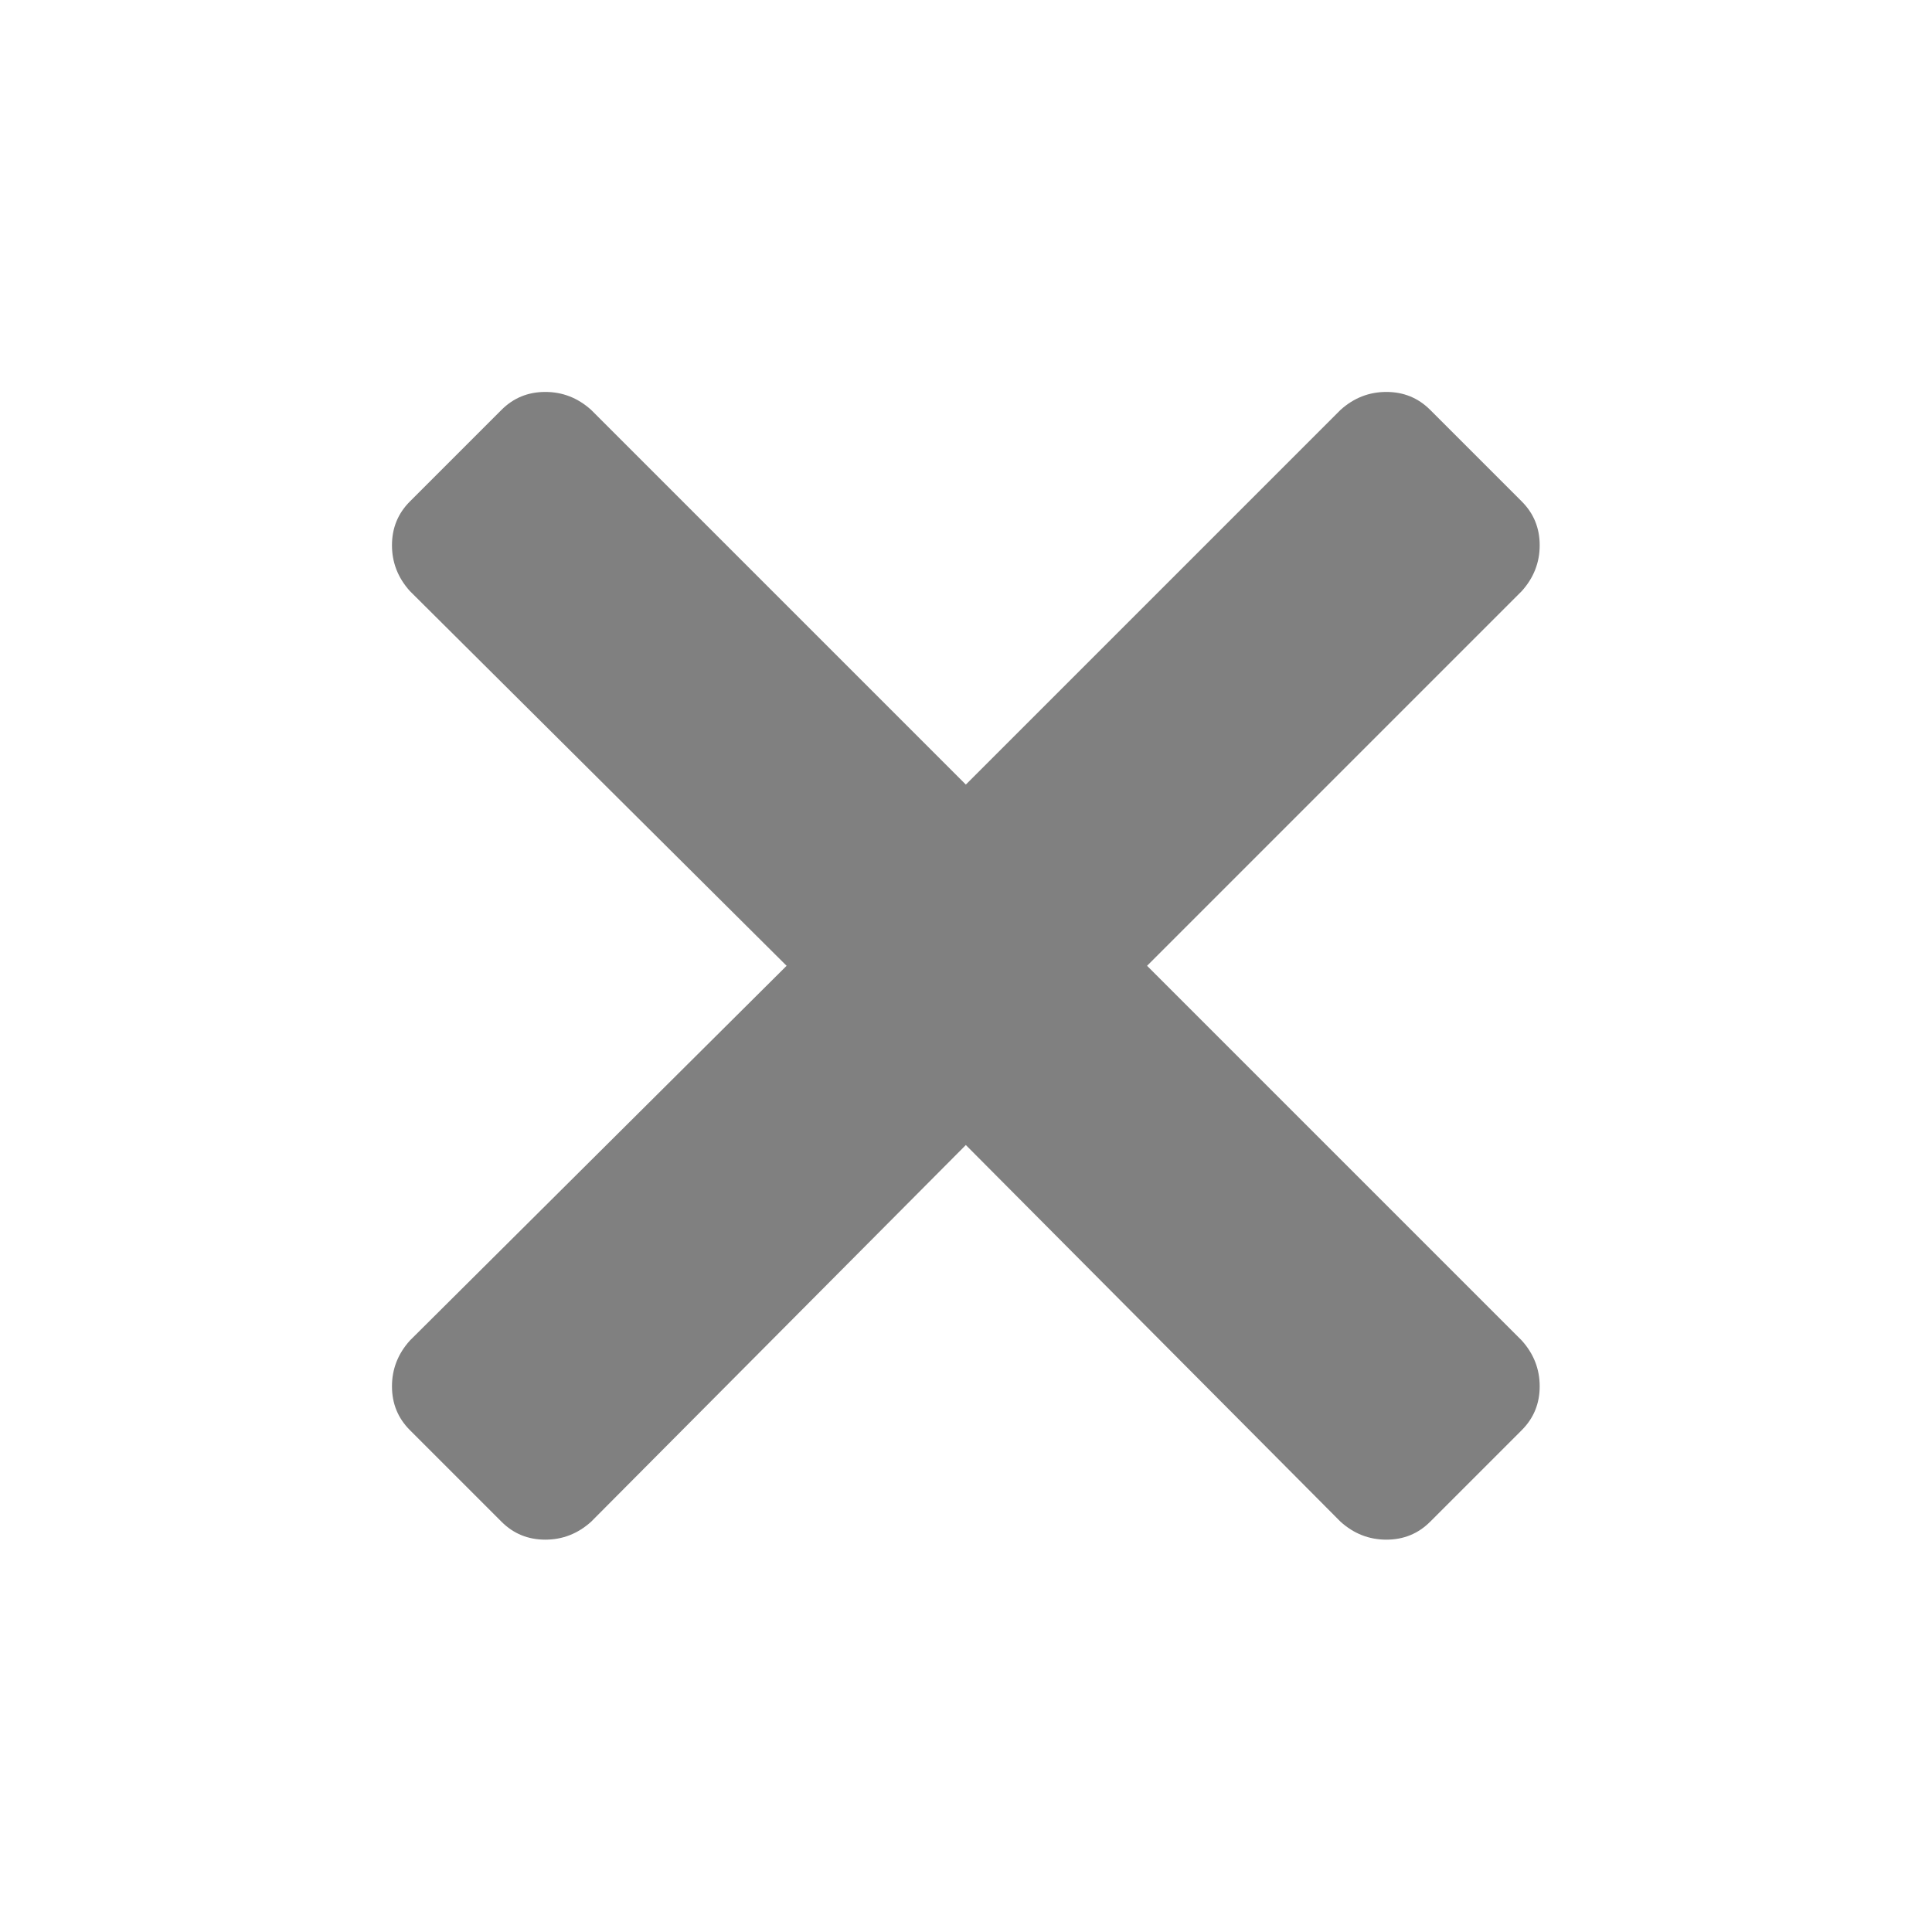
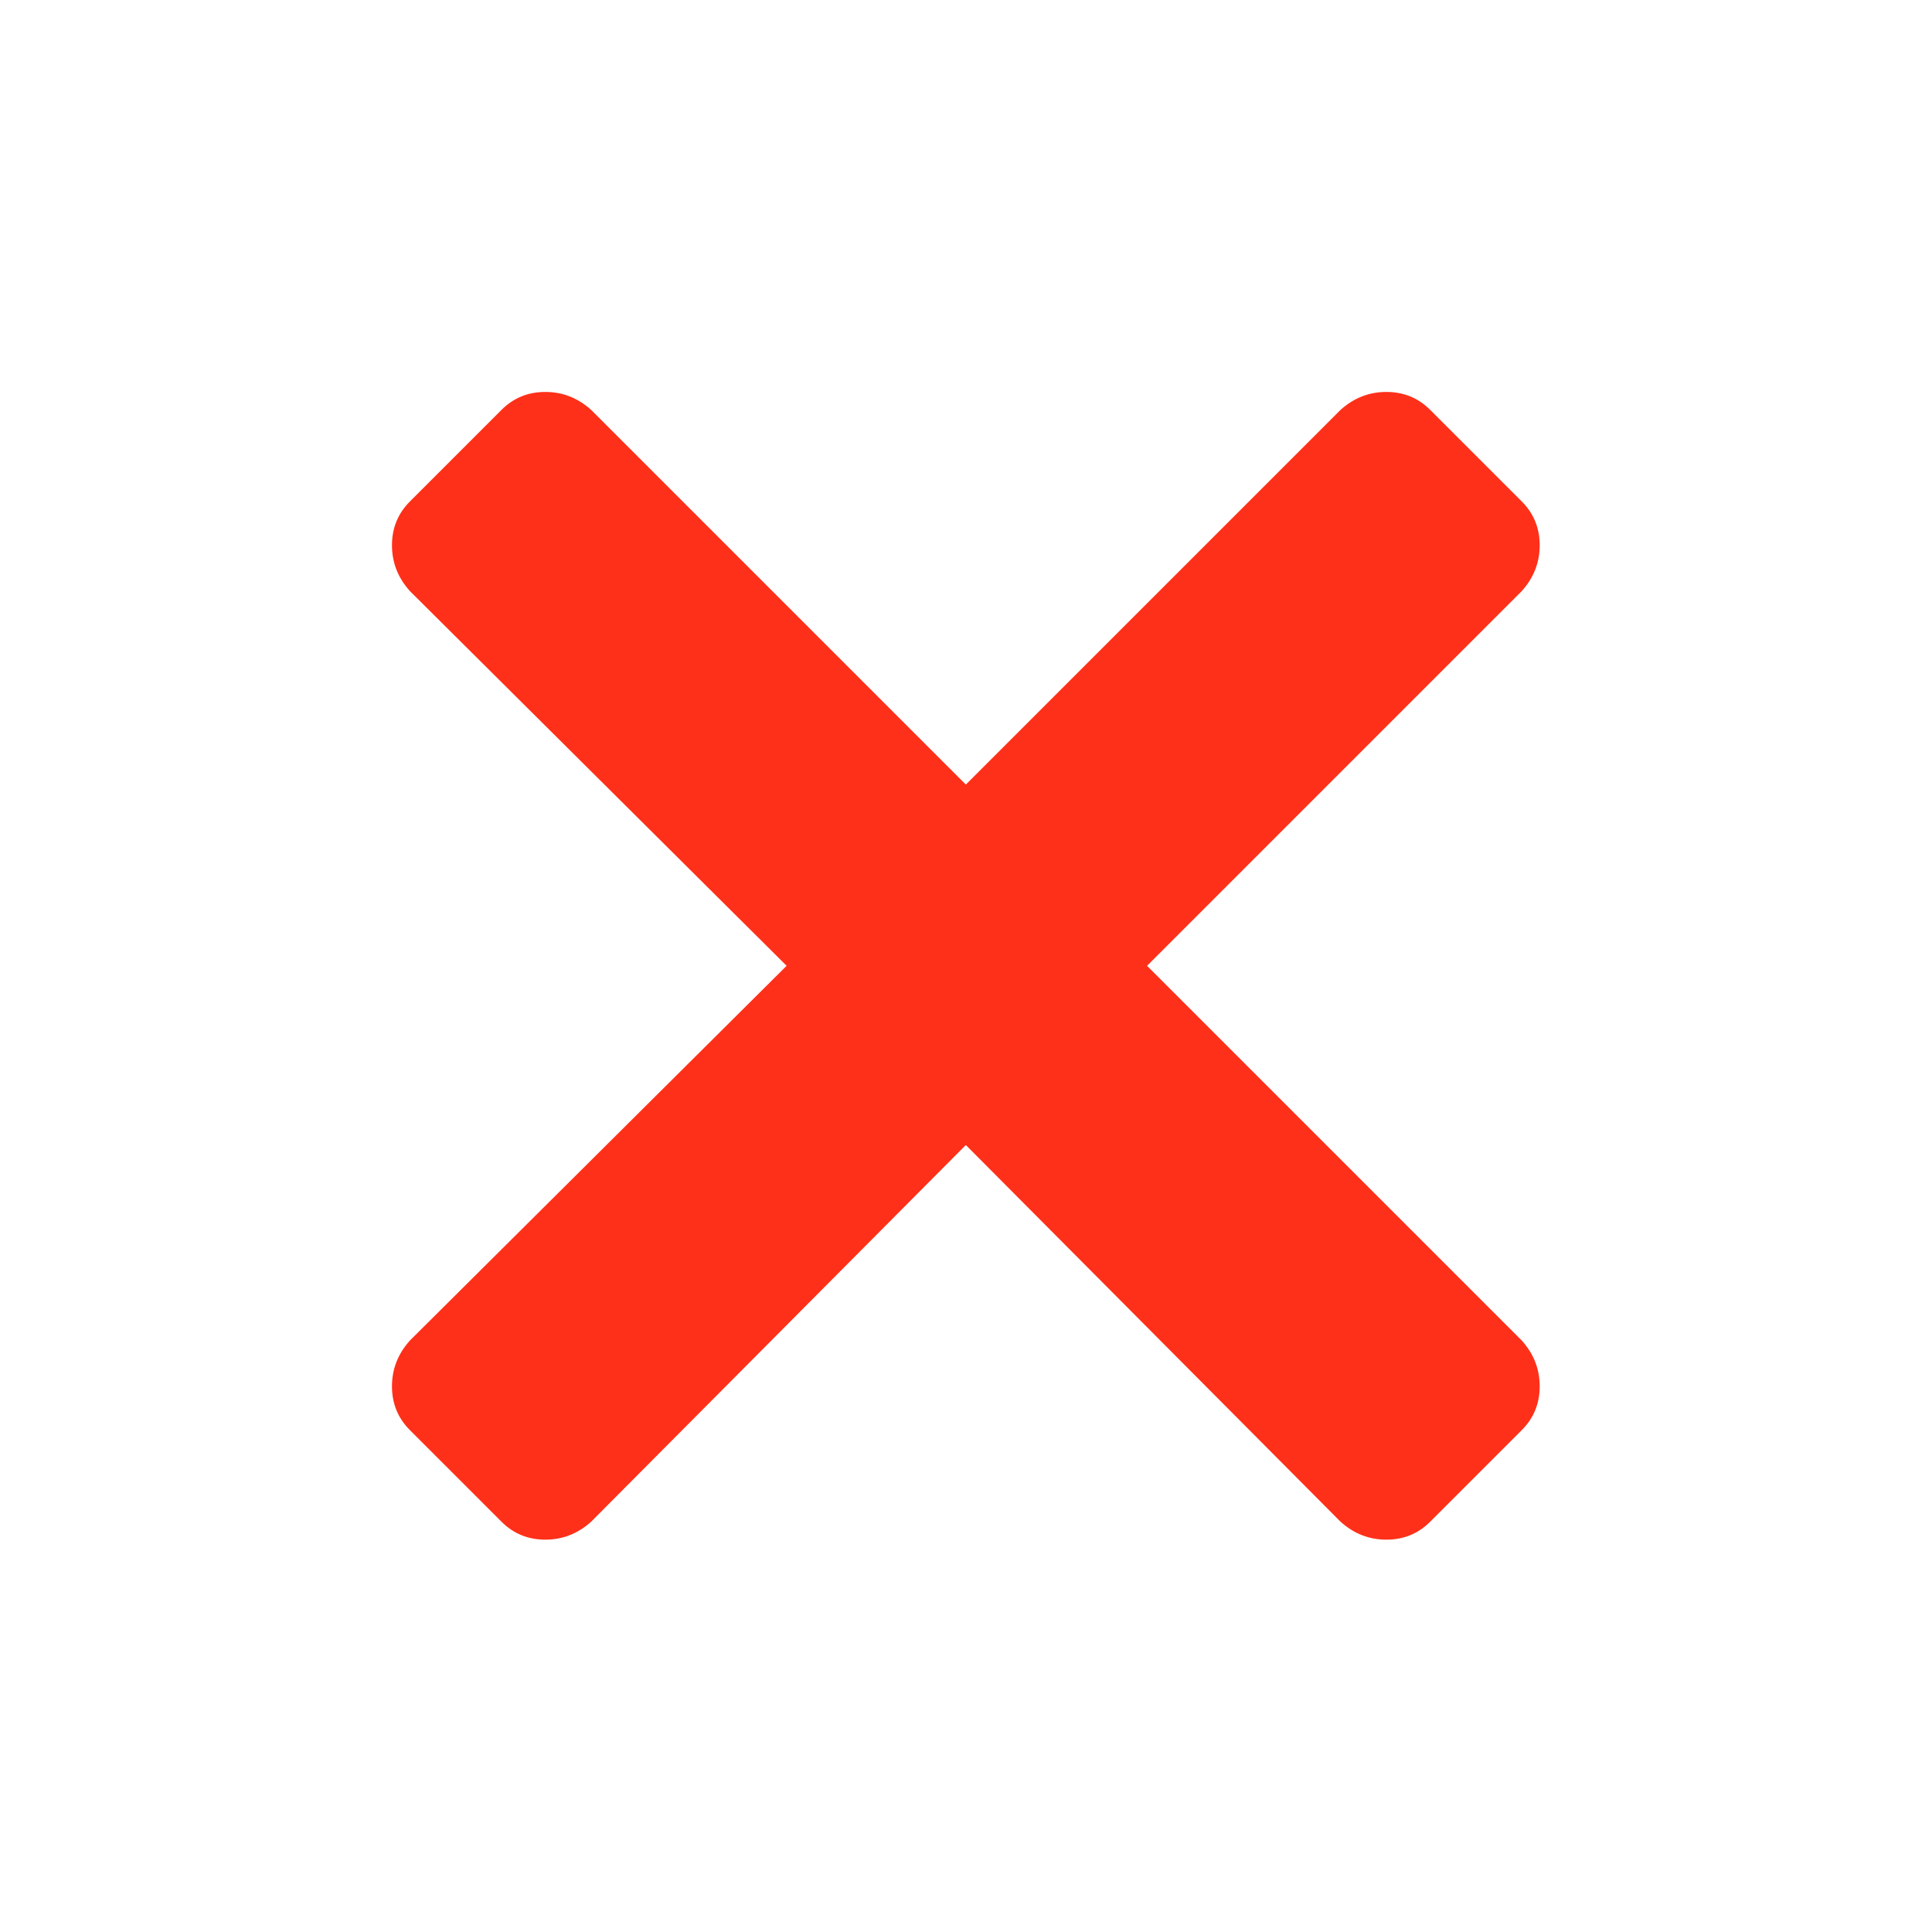
<svg xmlns="http://www.w3.org/2000/svg" width="22" height="22" viewBox="0 0 5.821 5.821" version="1.1" id="svg8">
  <defs id="defs2" />
  <g id="layer1" transform="translate(0,-291.1791)">
    <g id="g1503">
      <rect y="291.179" x="6.3578284e-08" height="5.821" width="5.821" id="rect1427" style="opacity:0;fill:#ececec;fill-opacity:1;stroke:none;stroke-width:1.321;stroke-linecap:square;stroke-linejoin:bevel;stroke-miterlimit:4;stroke-dasharray:none;stroke-dashoffset:0;stroke-opacity:1" />
-       <path id="path1425" d="m 4.585,295.488 -0.276,0.276 q -0.054,0.054 -0.132,0.054 -0.078,0 -0.138,-0.054 l -1.129,-1.135 -1.129,1.135 q -0.06,0.054 -0.138,0.054 -0.078,0 -0.132,-0.054 l -0.276,-0.276 q -0.054,-0.054 -0.054,-0.132 0,-0.078 0.054,-0.138 l 1.135,-1.129 -1.135,-1.129 q -0.054,-0.06 -0.054,-0.138 0,-0.078 0.054,-0.132 l 0.276,-0.276 q 0.054,-0.054 0.132,-0.054 0.078,0 0.138,0.054 l 1.129,1.129 1.129,-1.129 q 0.06,-0.054 0.138,-0.054 0.078,0 0.132,0.054 l 0.276,0.276 q 0.054,0.054 0.054,0.132 0,0.078 -0.054,0.138 l -1.129,1.129 1.129,1.129 q 0.054,0.06 0.054,0.138 0,0.078 -0.054,0.132 z" style="fill:#808080;stroke-width:0.006;fill-opacity:1" />
+       <path id="path1425" d="m 4.585,295.488 -0.276,0.276 q -0.054,0.054 -0.132,0.054 -0.078,0 -0.138,-0.054 l -1.129,-1.135 -1.129,1.135 q -0.06,0.054 -0.138,0.054 -0.078,0 -0.132,-0.054 l -0.276,-0.276 q -0.054,-0.054 -0.054,-0.132 0,-0.078 0.054,-0.138 l 1.135,-1.129 -1.135,-1.129 q -0.054,-0.06 -0.054,-0.138 0,-0.078 0.054,-0.132 l 0.276,-0.276 q 0.054,-0.054 0.132,-0.054 0.078,0 0.138,0.054 l 1.129,1.129 1.129,-1.129 q 0.06,-0.054 0.138,-0.054 0.078,0 0.132,0.054 l 0.276,0.276 q 0.054,0.054 0.054,0.132 0,0.078 -0.054,0.138 l -1.129,1.129 1.129,1.129 q 0.054,0.06 0.054,0.138 0,0.078 -0.054,0.132 z" style="fill:#ff3019;stroke-width:0.006;fill-opacity:1" />
    </g>
  </g>
</svg>
